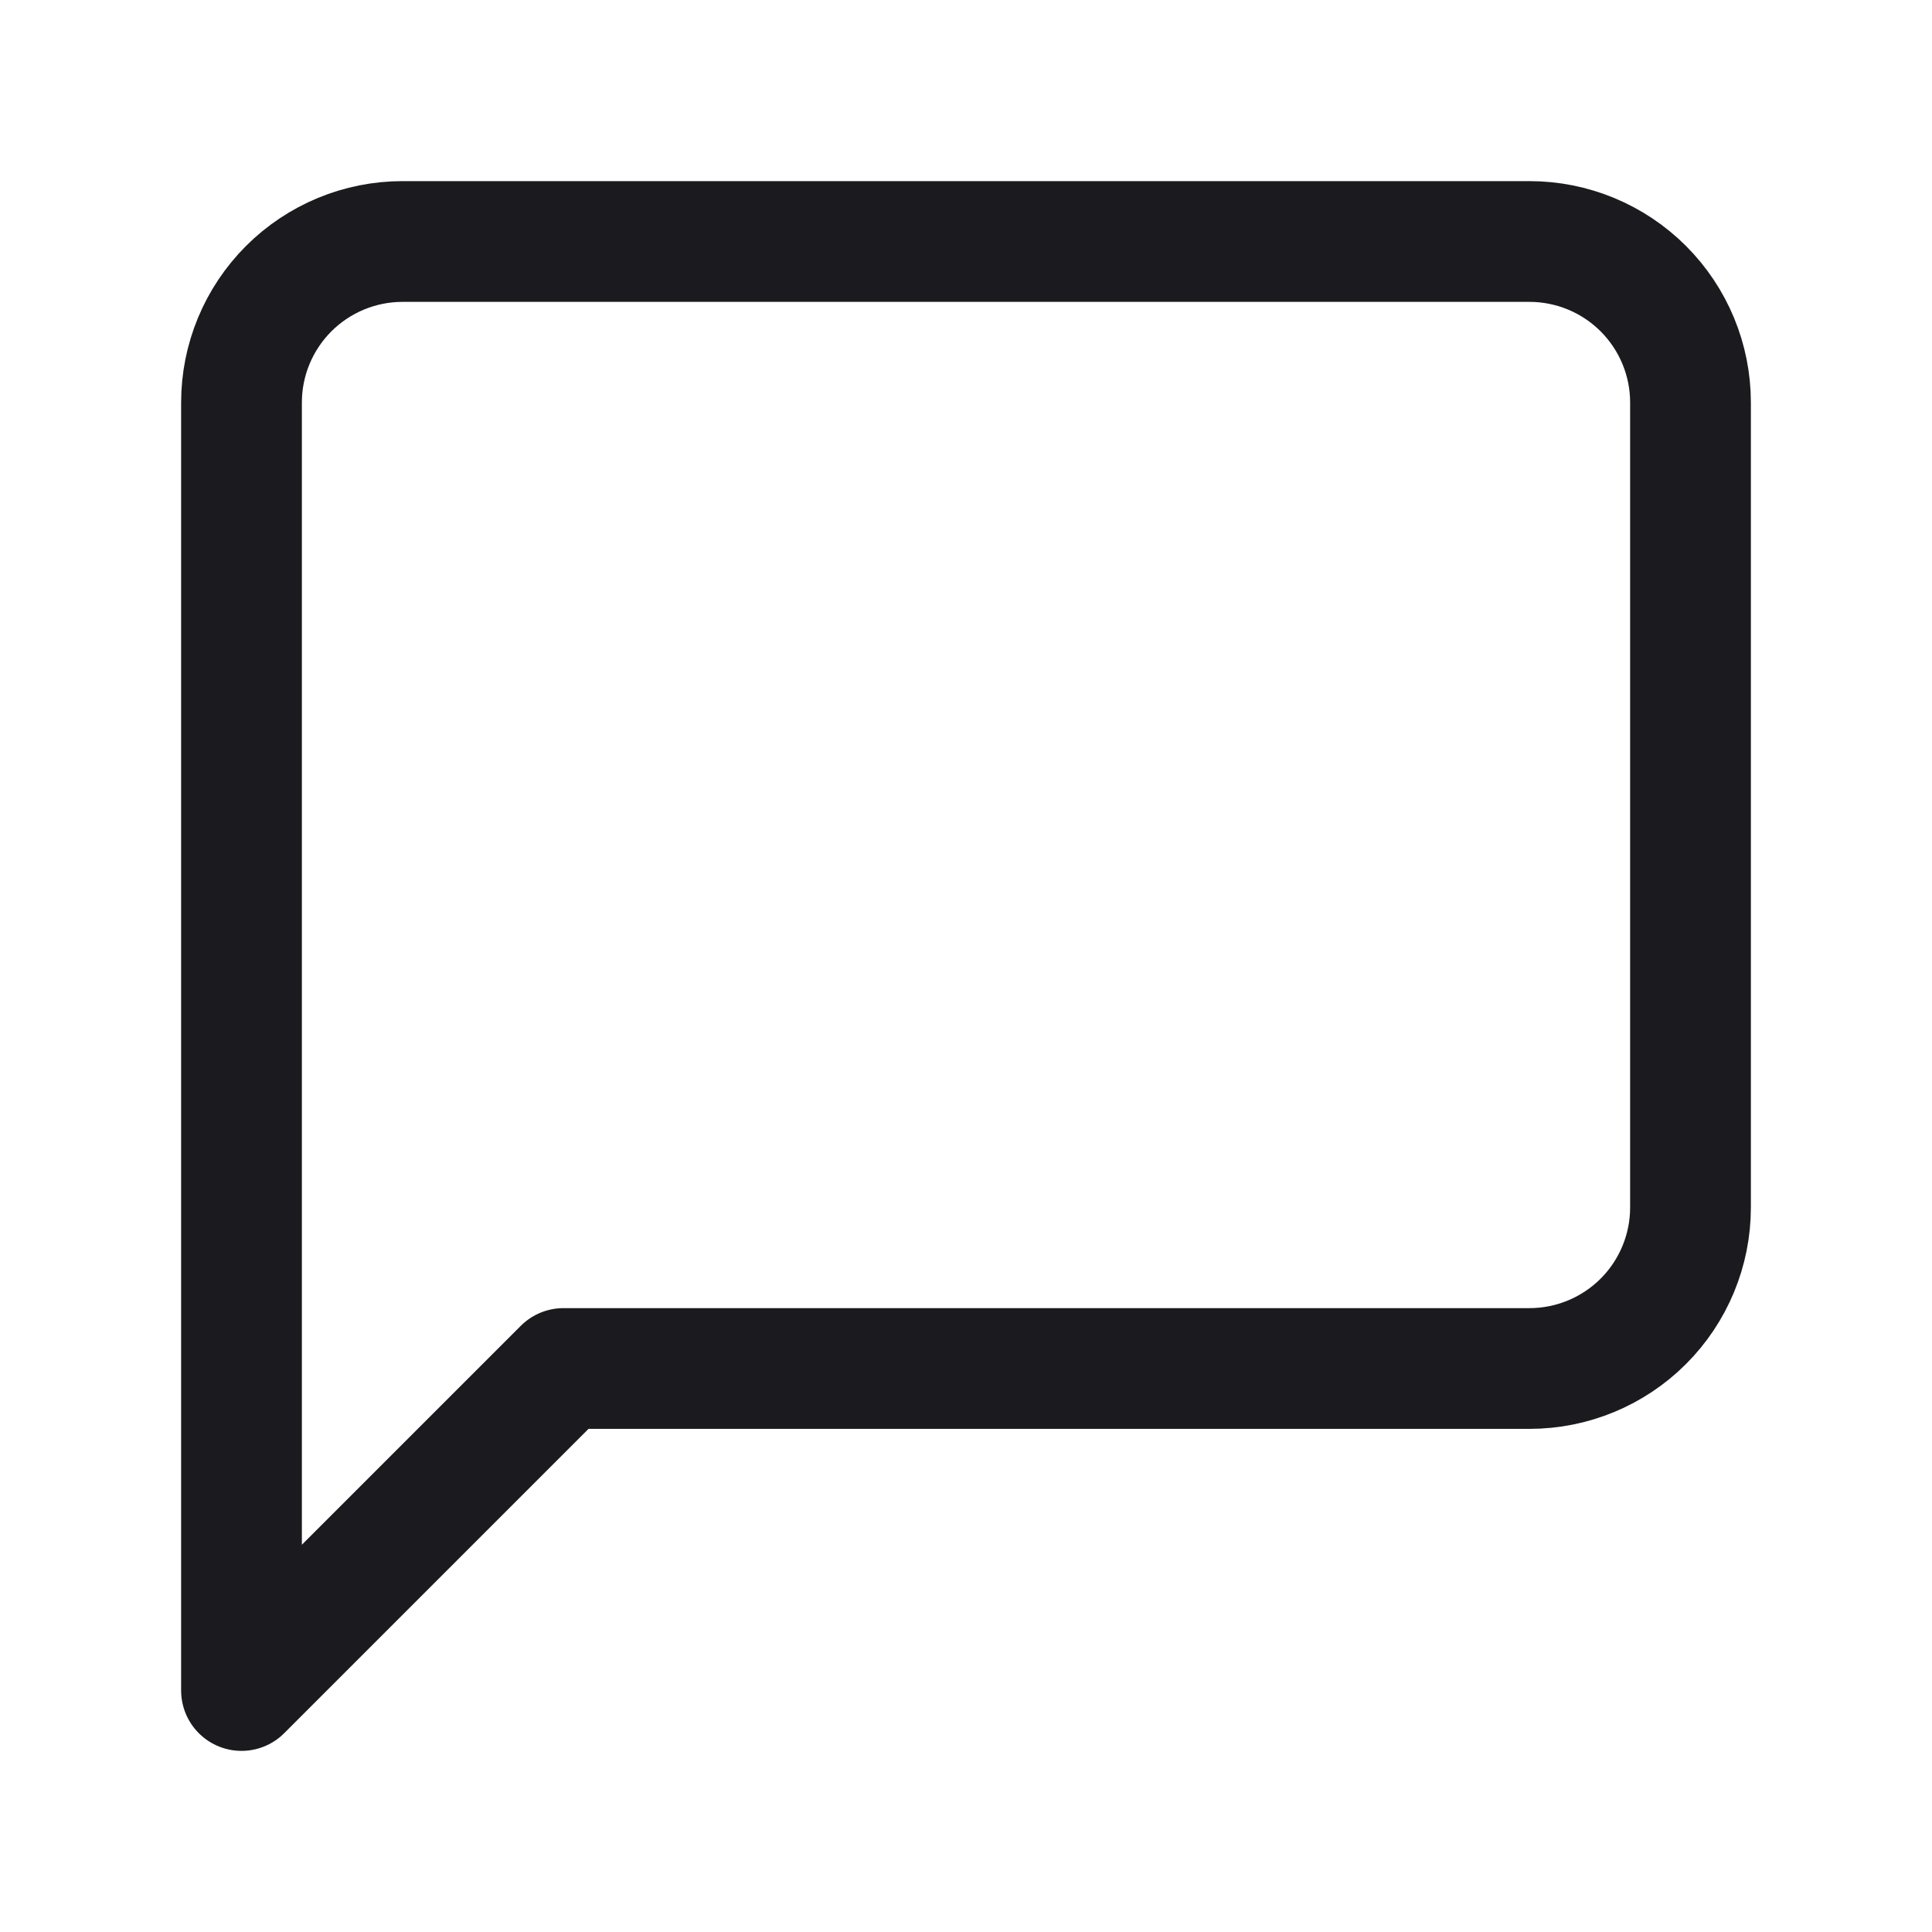
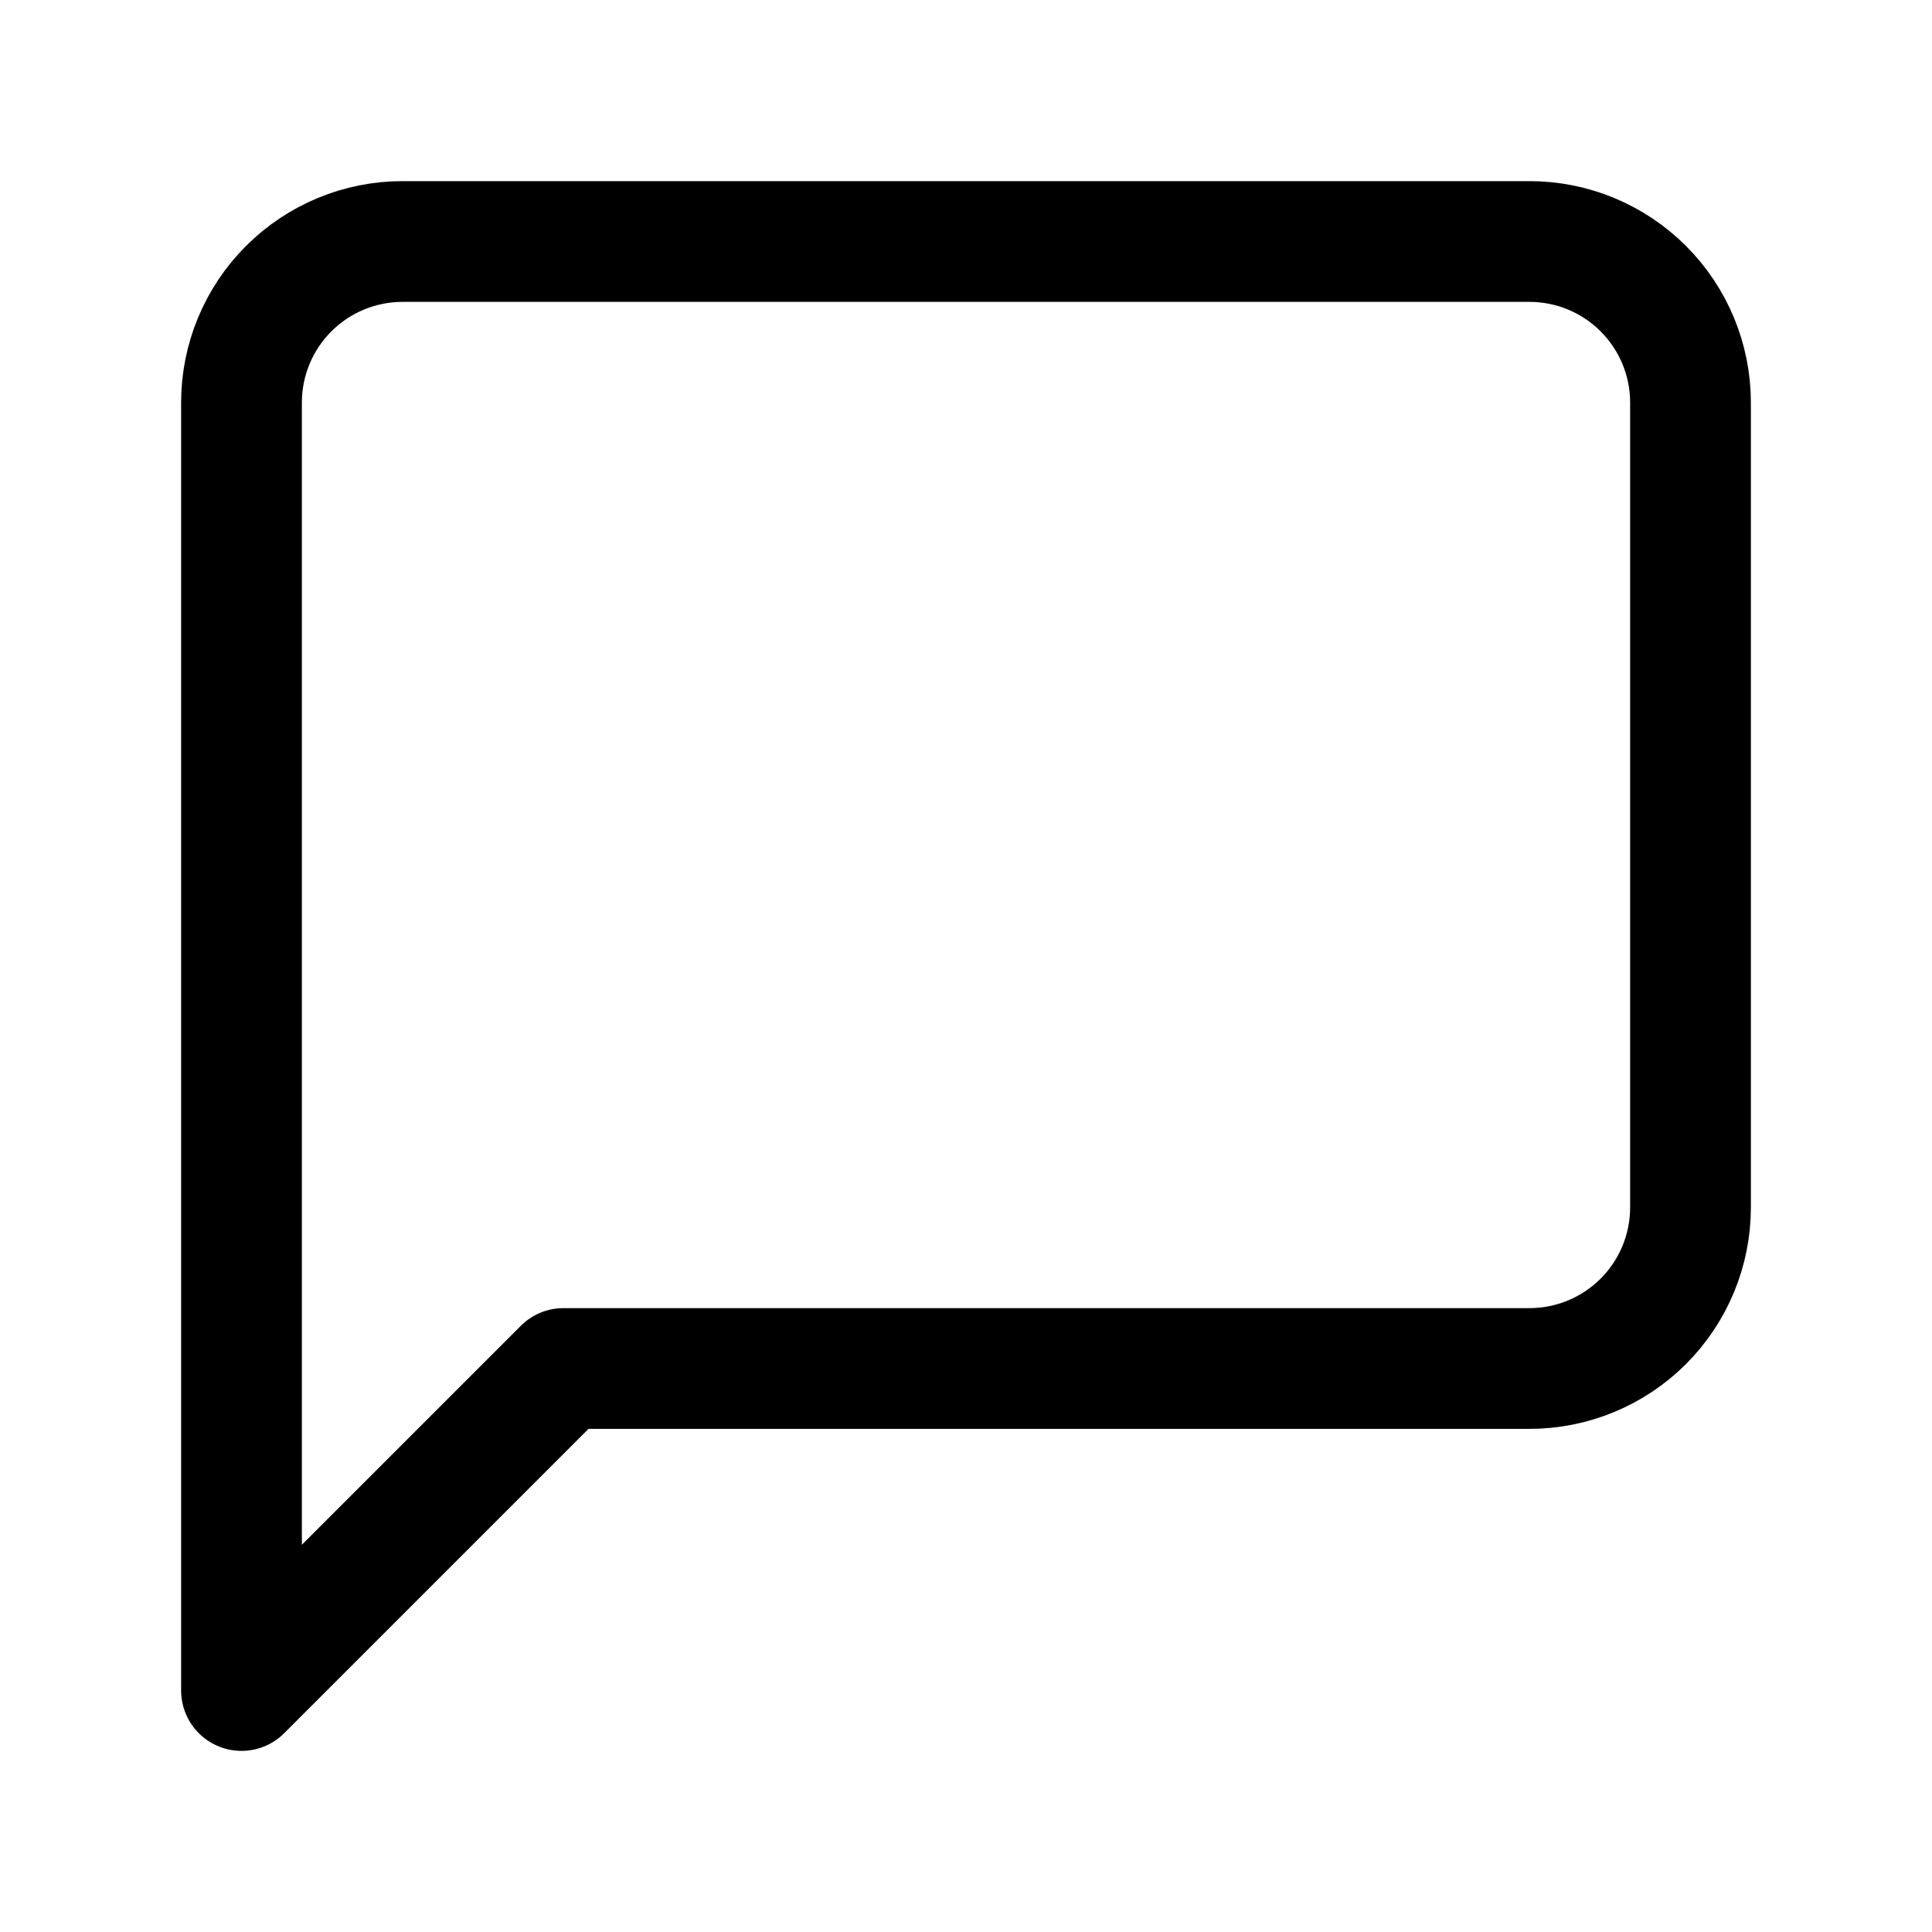
<svg xmlns="http://www.w3.org/2000/svg" width="24" height="24" viewBox="0 0 24 24" fill="none">
-   <path d="M21 15C21 15.53 20.789 16.039 20.414 16.414C20.039 16.789 19.53 17 19 17H7L3 21V5C3 4.47 3.211 3.961 3.586 3.586C3.961 3.211 4.47 3 5 3H19C19.53 3 20.039 3.211 20.414 3.586C20.789 3.961 21 4.47 21 5V15Z" stroke="#1B1A1E" stroke-width="1.5" stroke-linecap="round" stroke-linejoin="round" />
+   <path d="M21 15C21 15.53 20.789 16.039 20.414 16.414C20.039 16.789 19.53 17 19 17H7L3 21V5C3 4.47 3.211 3.961 3.586 3.586C3.961 3.211 4.47 3 5 3H19C19.53 3 20.039 3.211 20.414 3.586C20.789 3.961 21 4.47 21 5V15Z" stroke="currentColor" stroke-width="1.5" stroke-linecap="round" stroke-linejoin="round" />
</svg>
